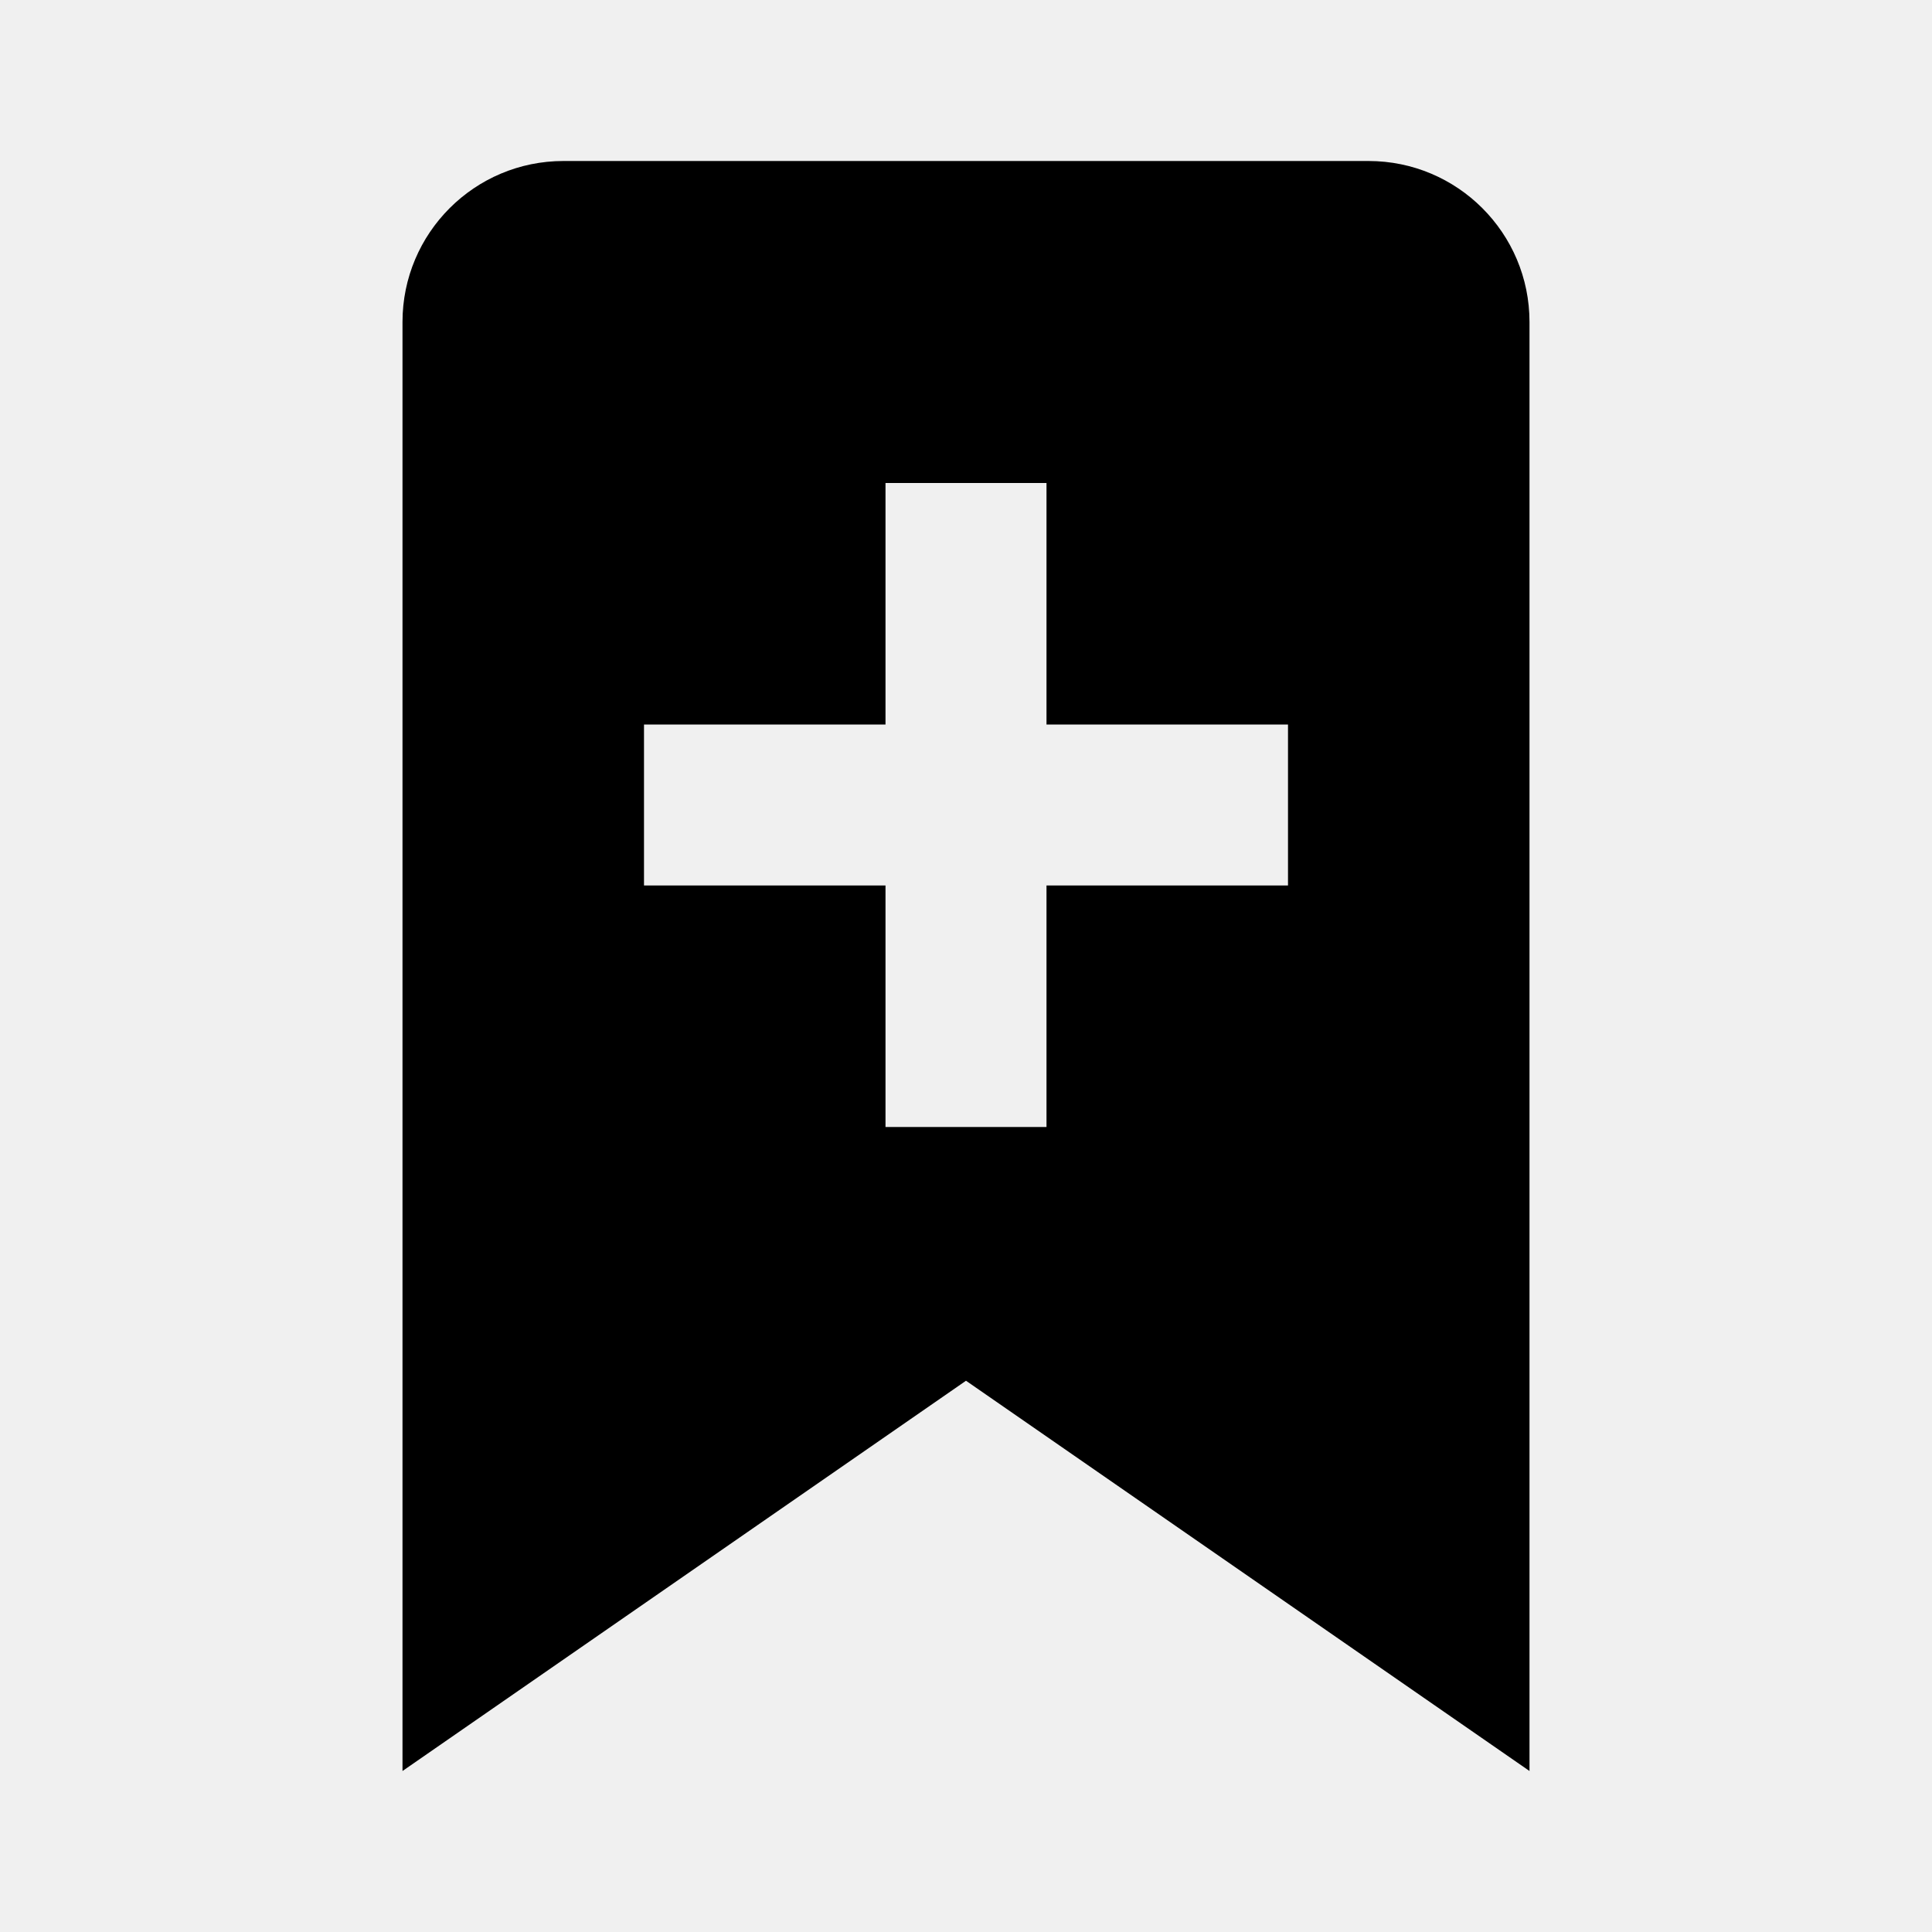
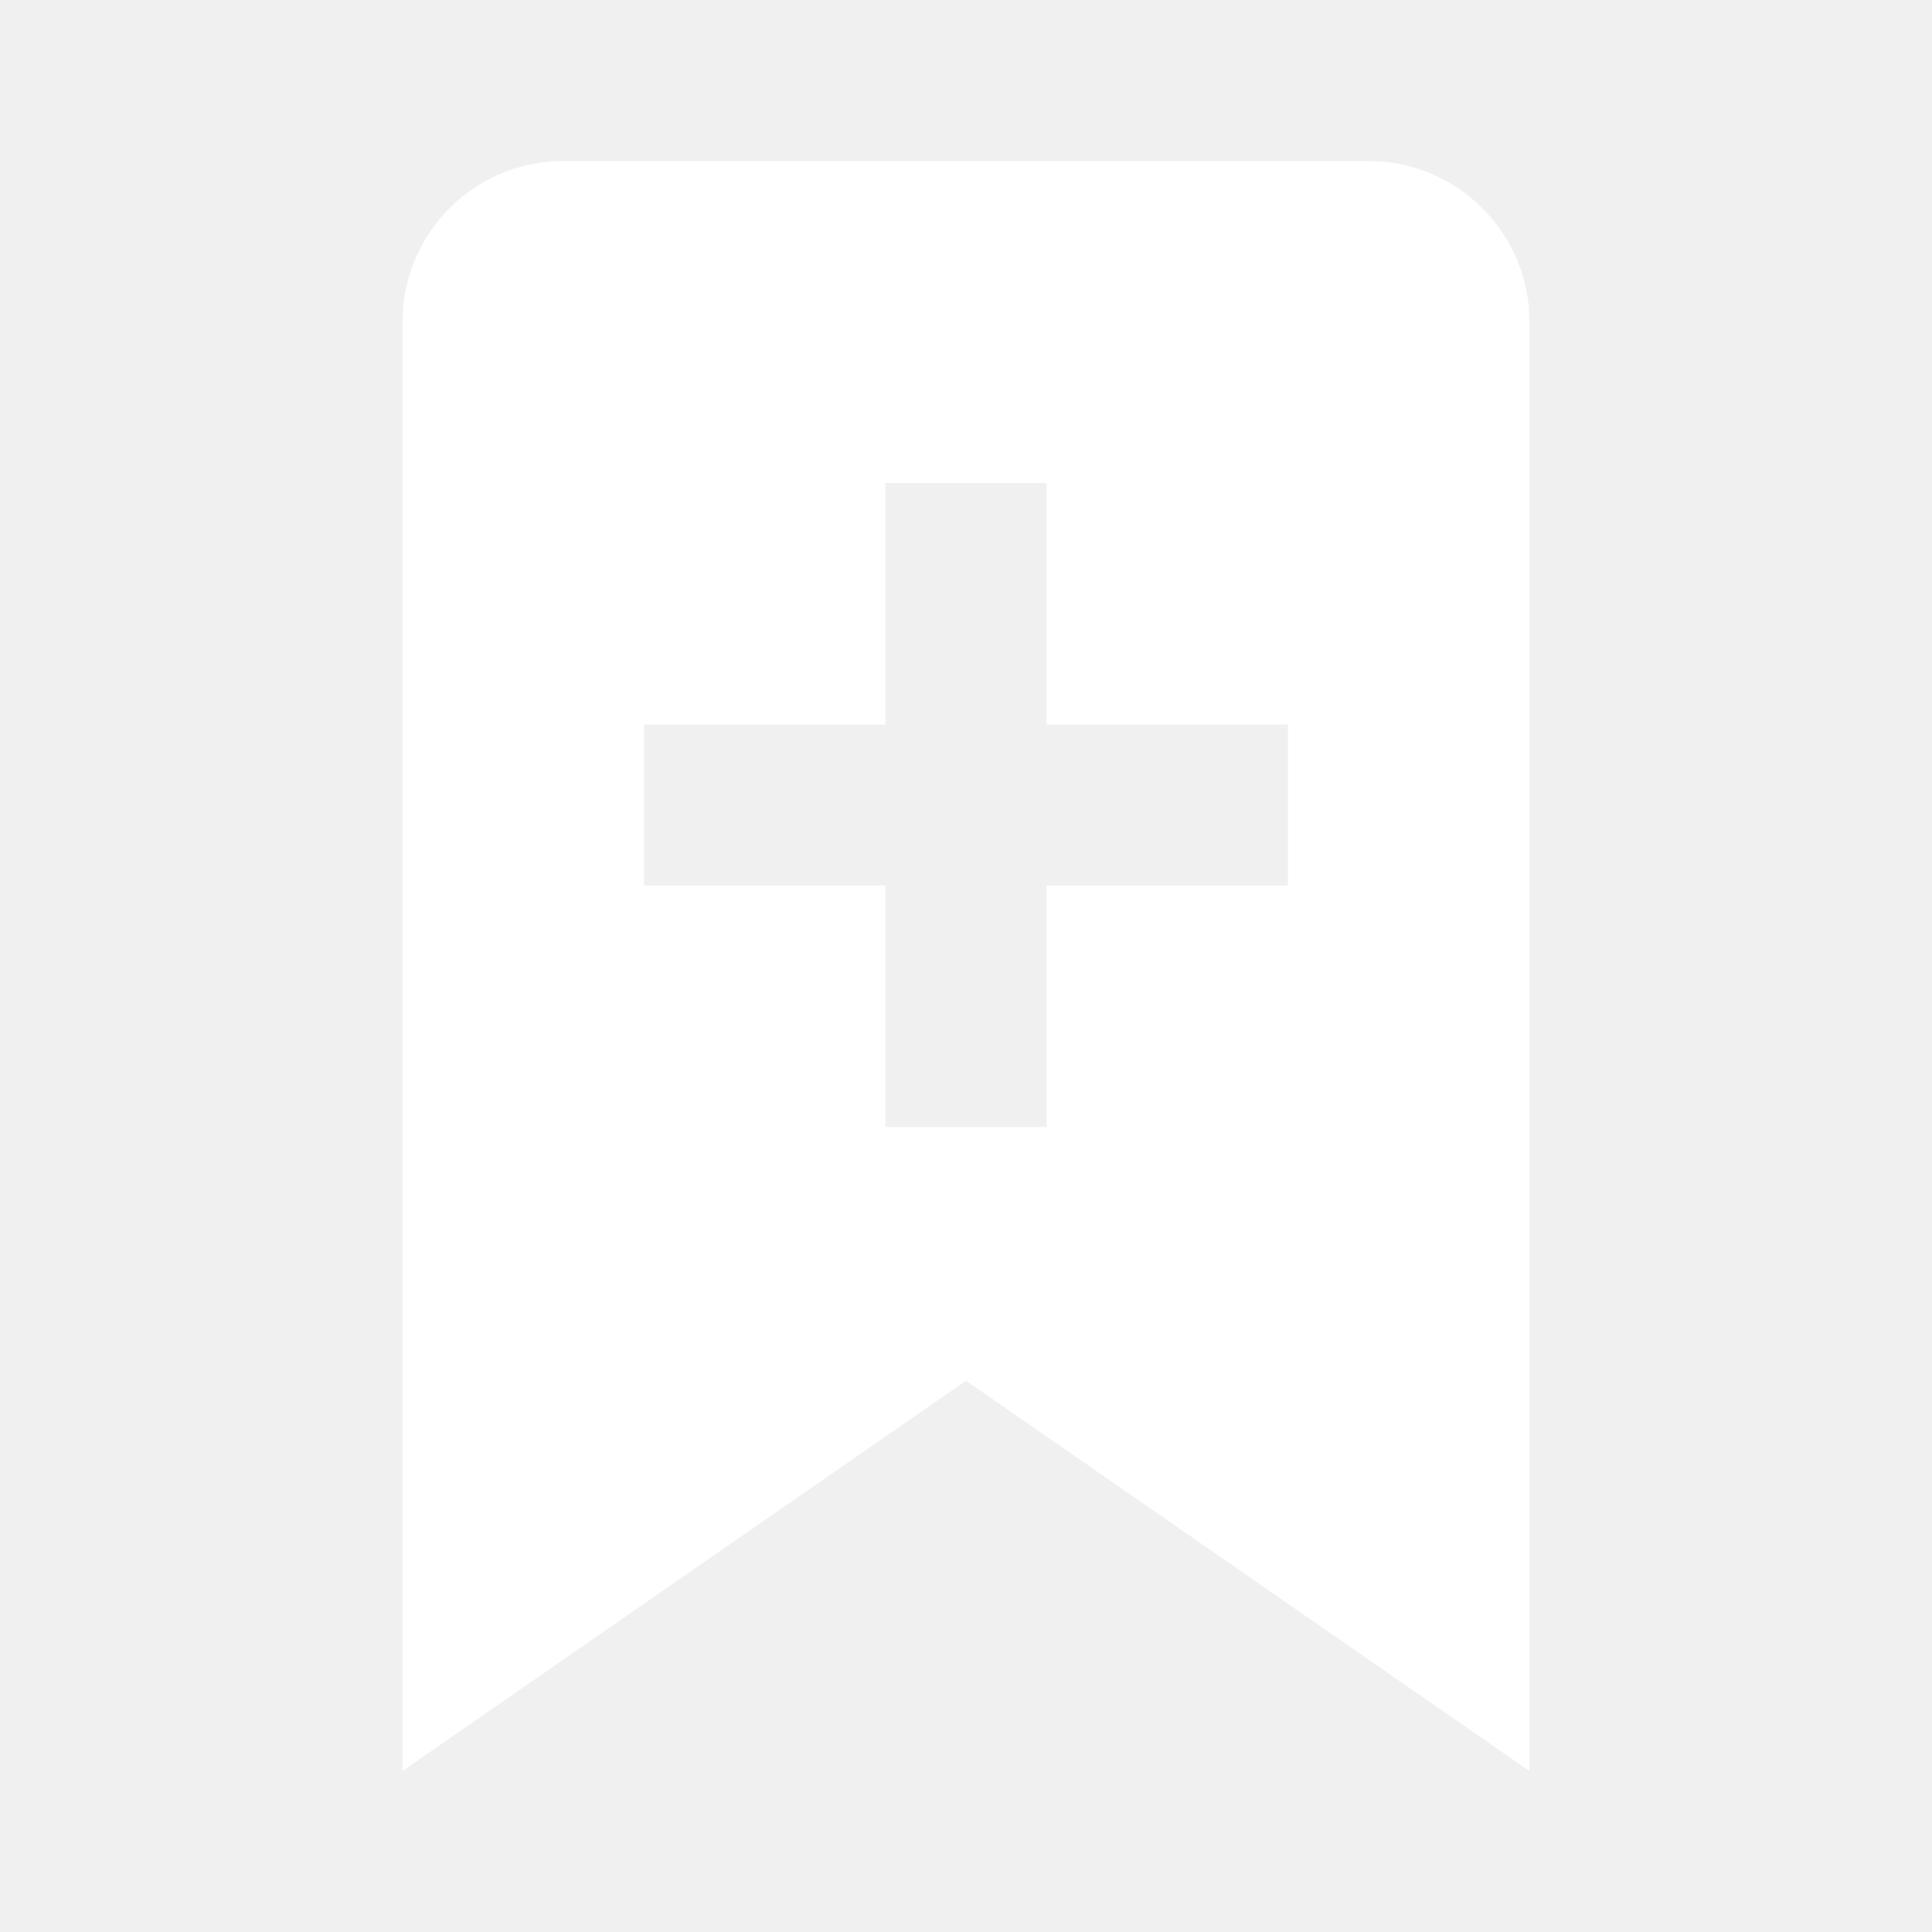
- <svg xmlns="http://www.w3.org/2000/svg" width="24" height="24" viewBox="0 0 24 24" style="fill: #000">
+ <svg xmlns="http://www.w3.org/2000/svg" width="24" height="24" viewBox="0 0 24 24" fill="#fff">
  <path d="M17 2H7a2 2 0 0 0-2 2v18l7-4.848L19 22V4a2 2 0 0 0-2-2zm-1 9h-3v3h-2v-3H8V9h3V6h2v3h3v2z" />
</svg>
